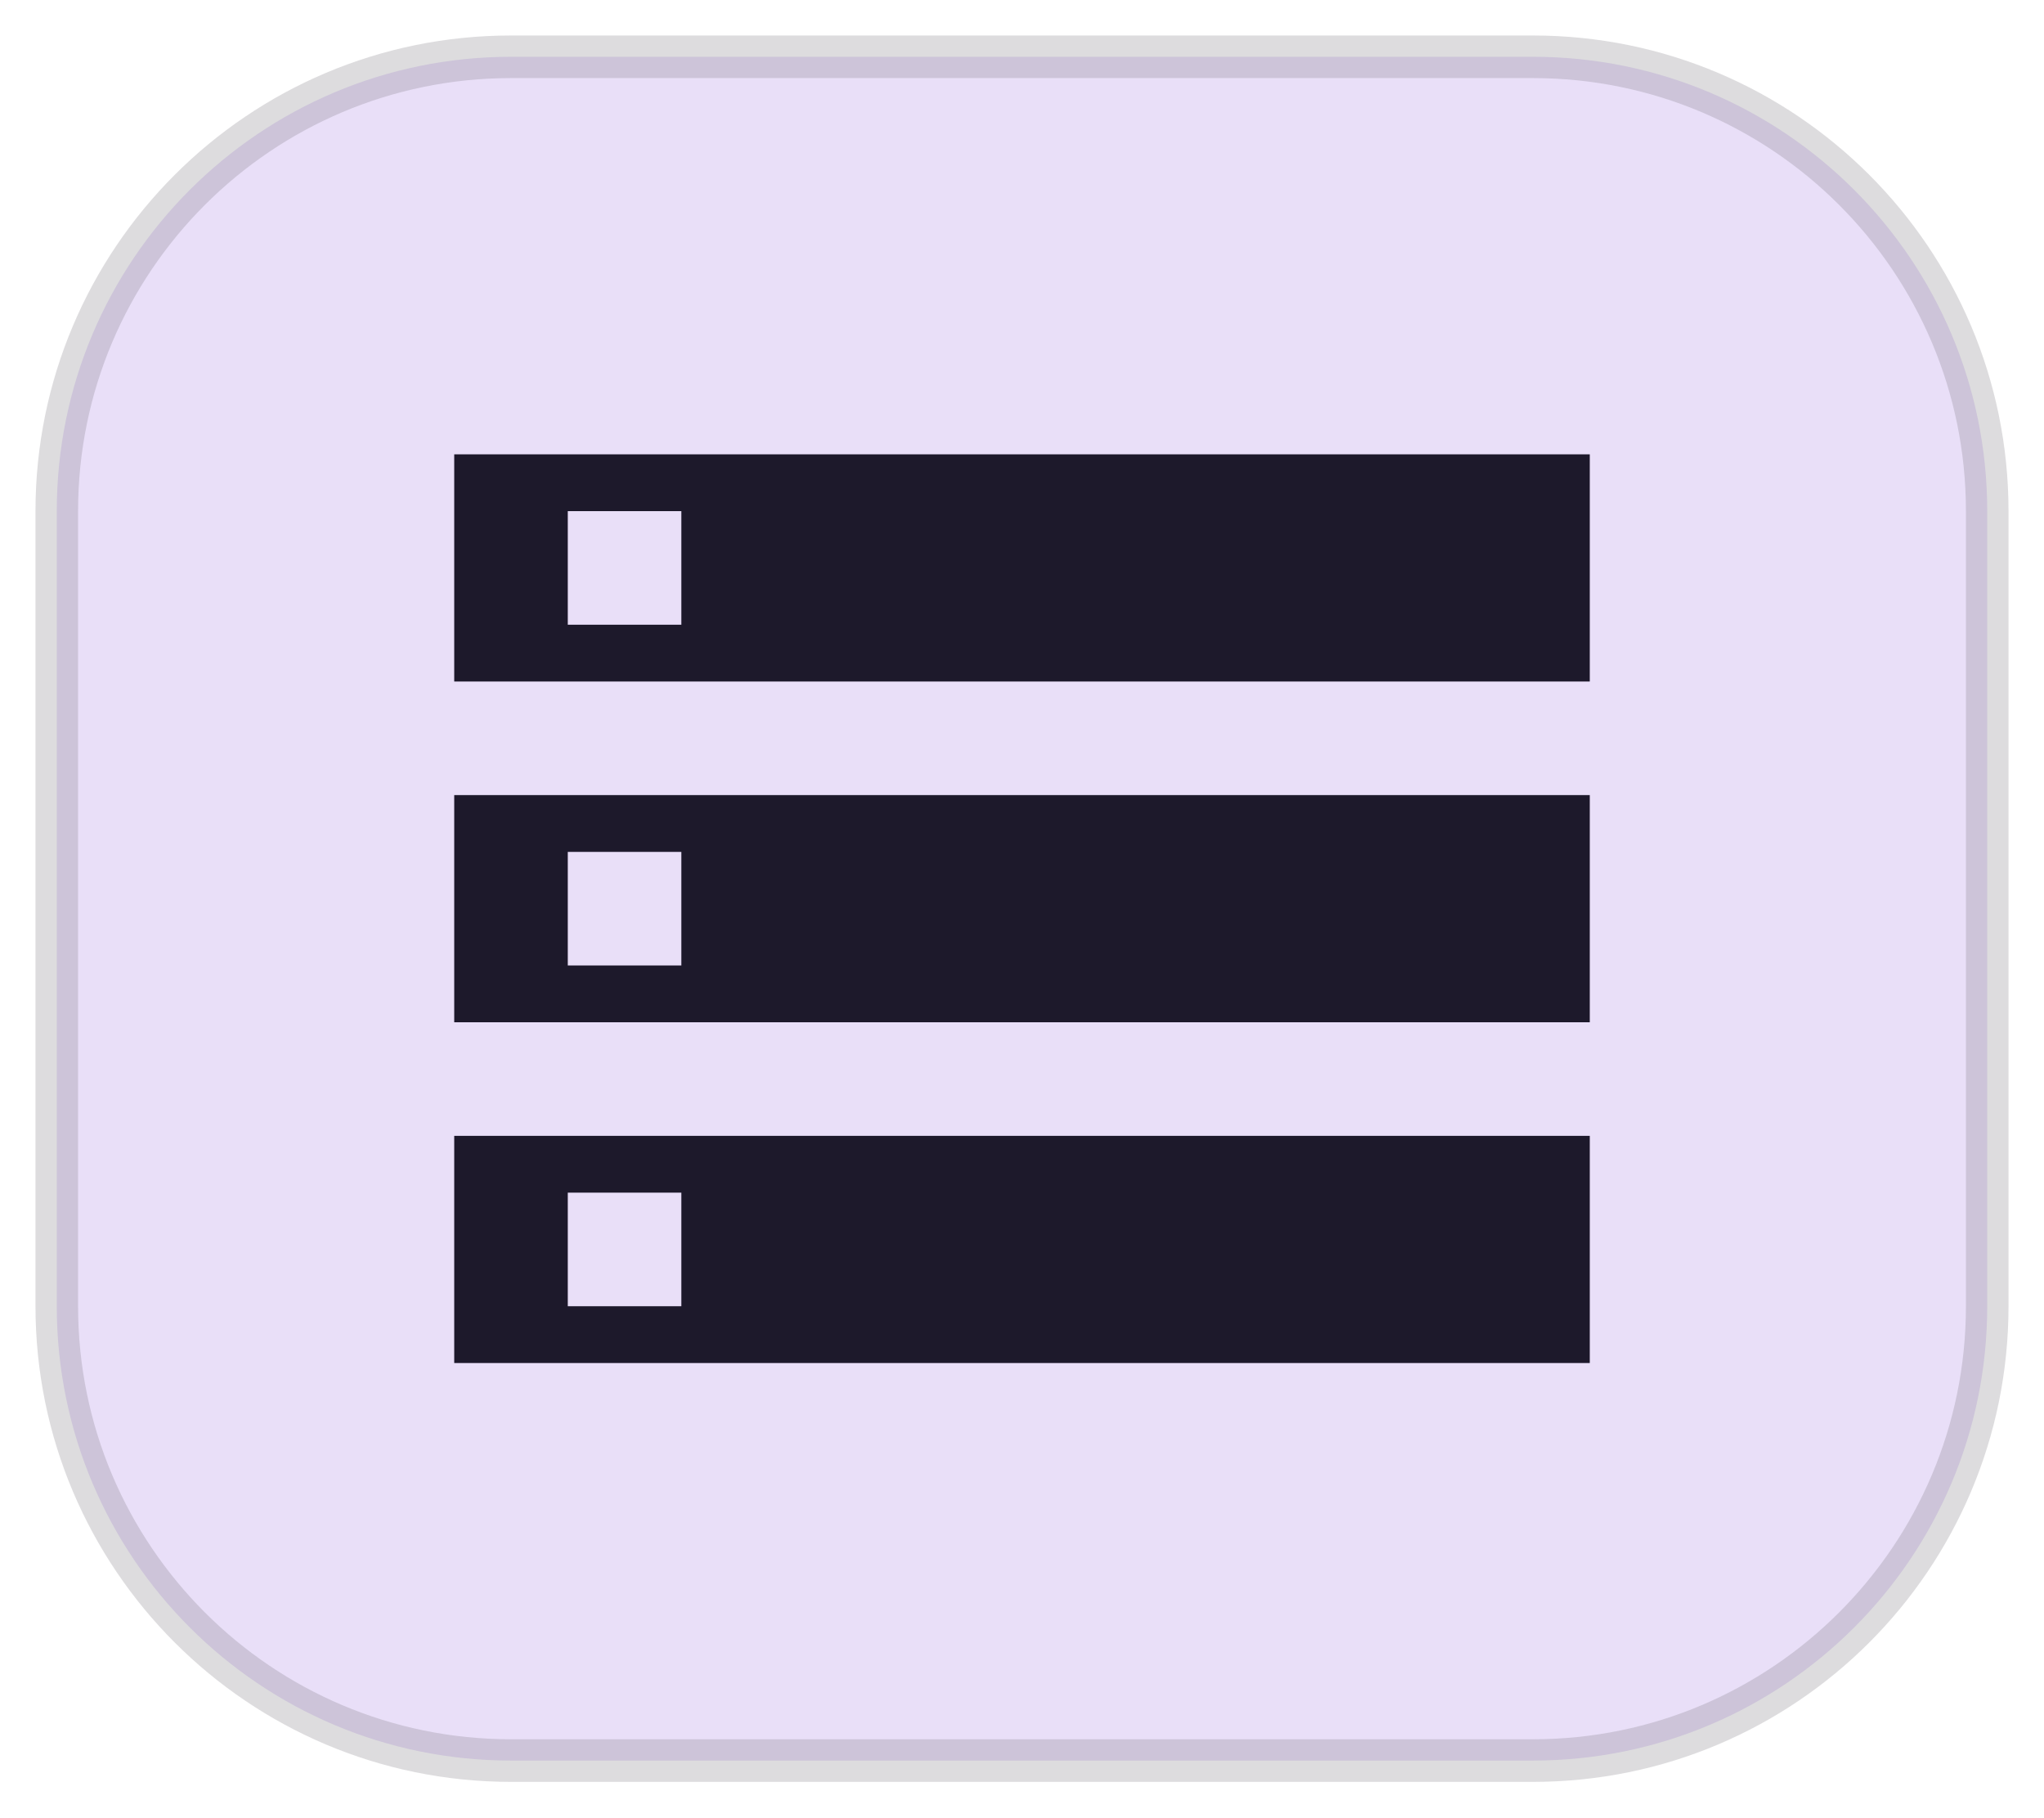
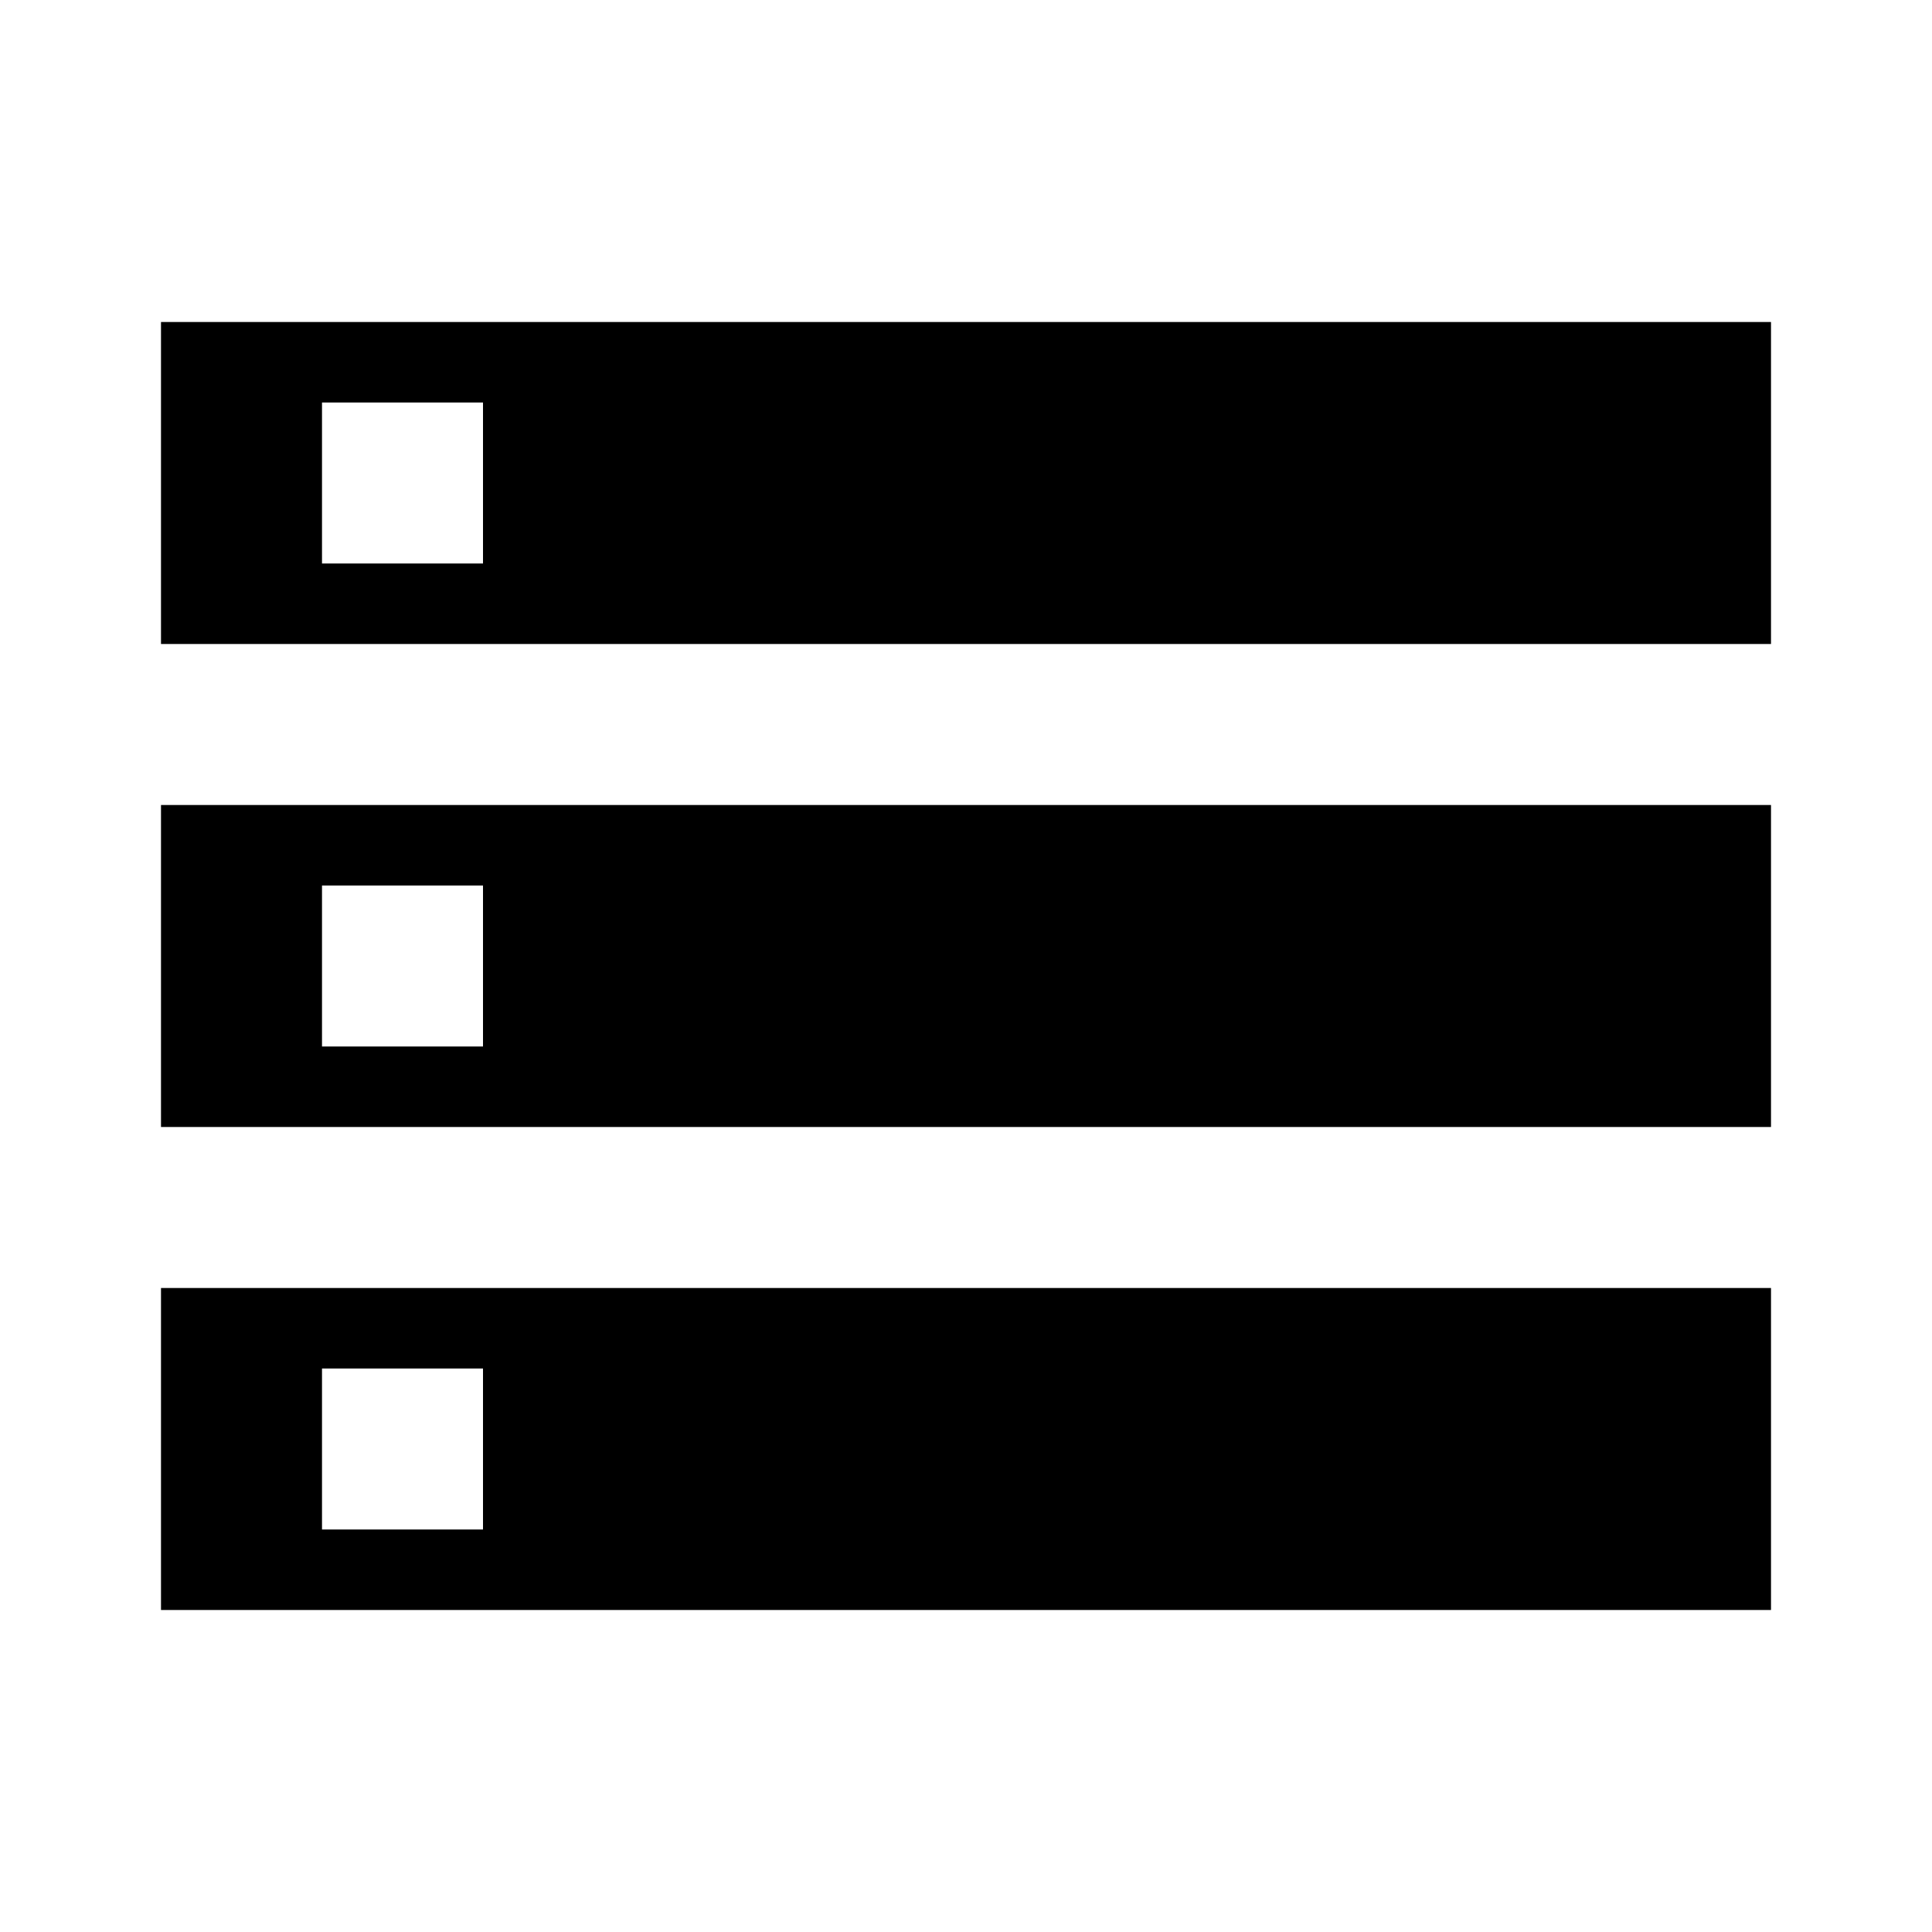
- <svg xmlns="http://www.w3.org/2000/svg" width="36" height="32" viewBox="0 0 36 32">
-   <rect x="1" y="1" width="34" height="30" rx="8" ry="8" fill="#E8DEF8" fill-opacity="0.95" stroke="#79747E" stroke-opacity="0.25" stroke-width="0.75" />
-   <g transform="translate(6, 4)">
-     <path fill="#1D192B" d="M2 20h20v-4H2v4zm2-3h2v2H4v-2zM2 4v4h20V4H2zm4 3H4V5h2v2zm-4 7h20v-4H2v4zm2-3h2v2H4v-2z" />
-   </g>
+ <svg xmlns="http://www.w3.org/2000/svg" width="24" height="24" viewBox="0 0 24 24">
+   <path fill="#000000" d="M2 20h20v-4H2v4zm2-3h2v2H4v-2zM2 4v4h20V4H2zm4 3H4V5h2v2zm-4 7h20v-4H2v4zm2-3h2v2H4v-2z" />
</svg>
